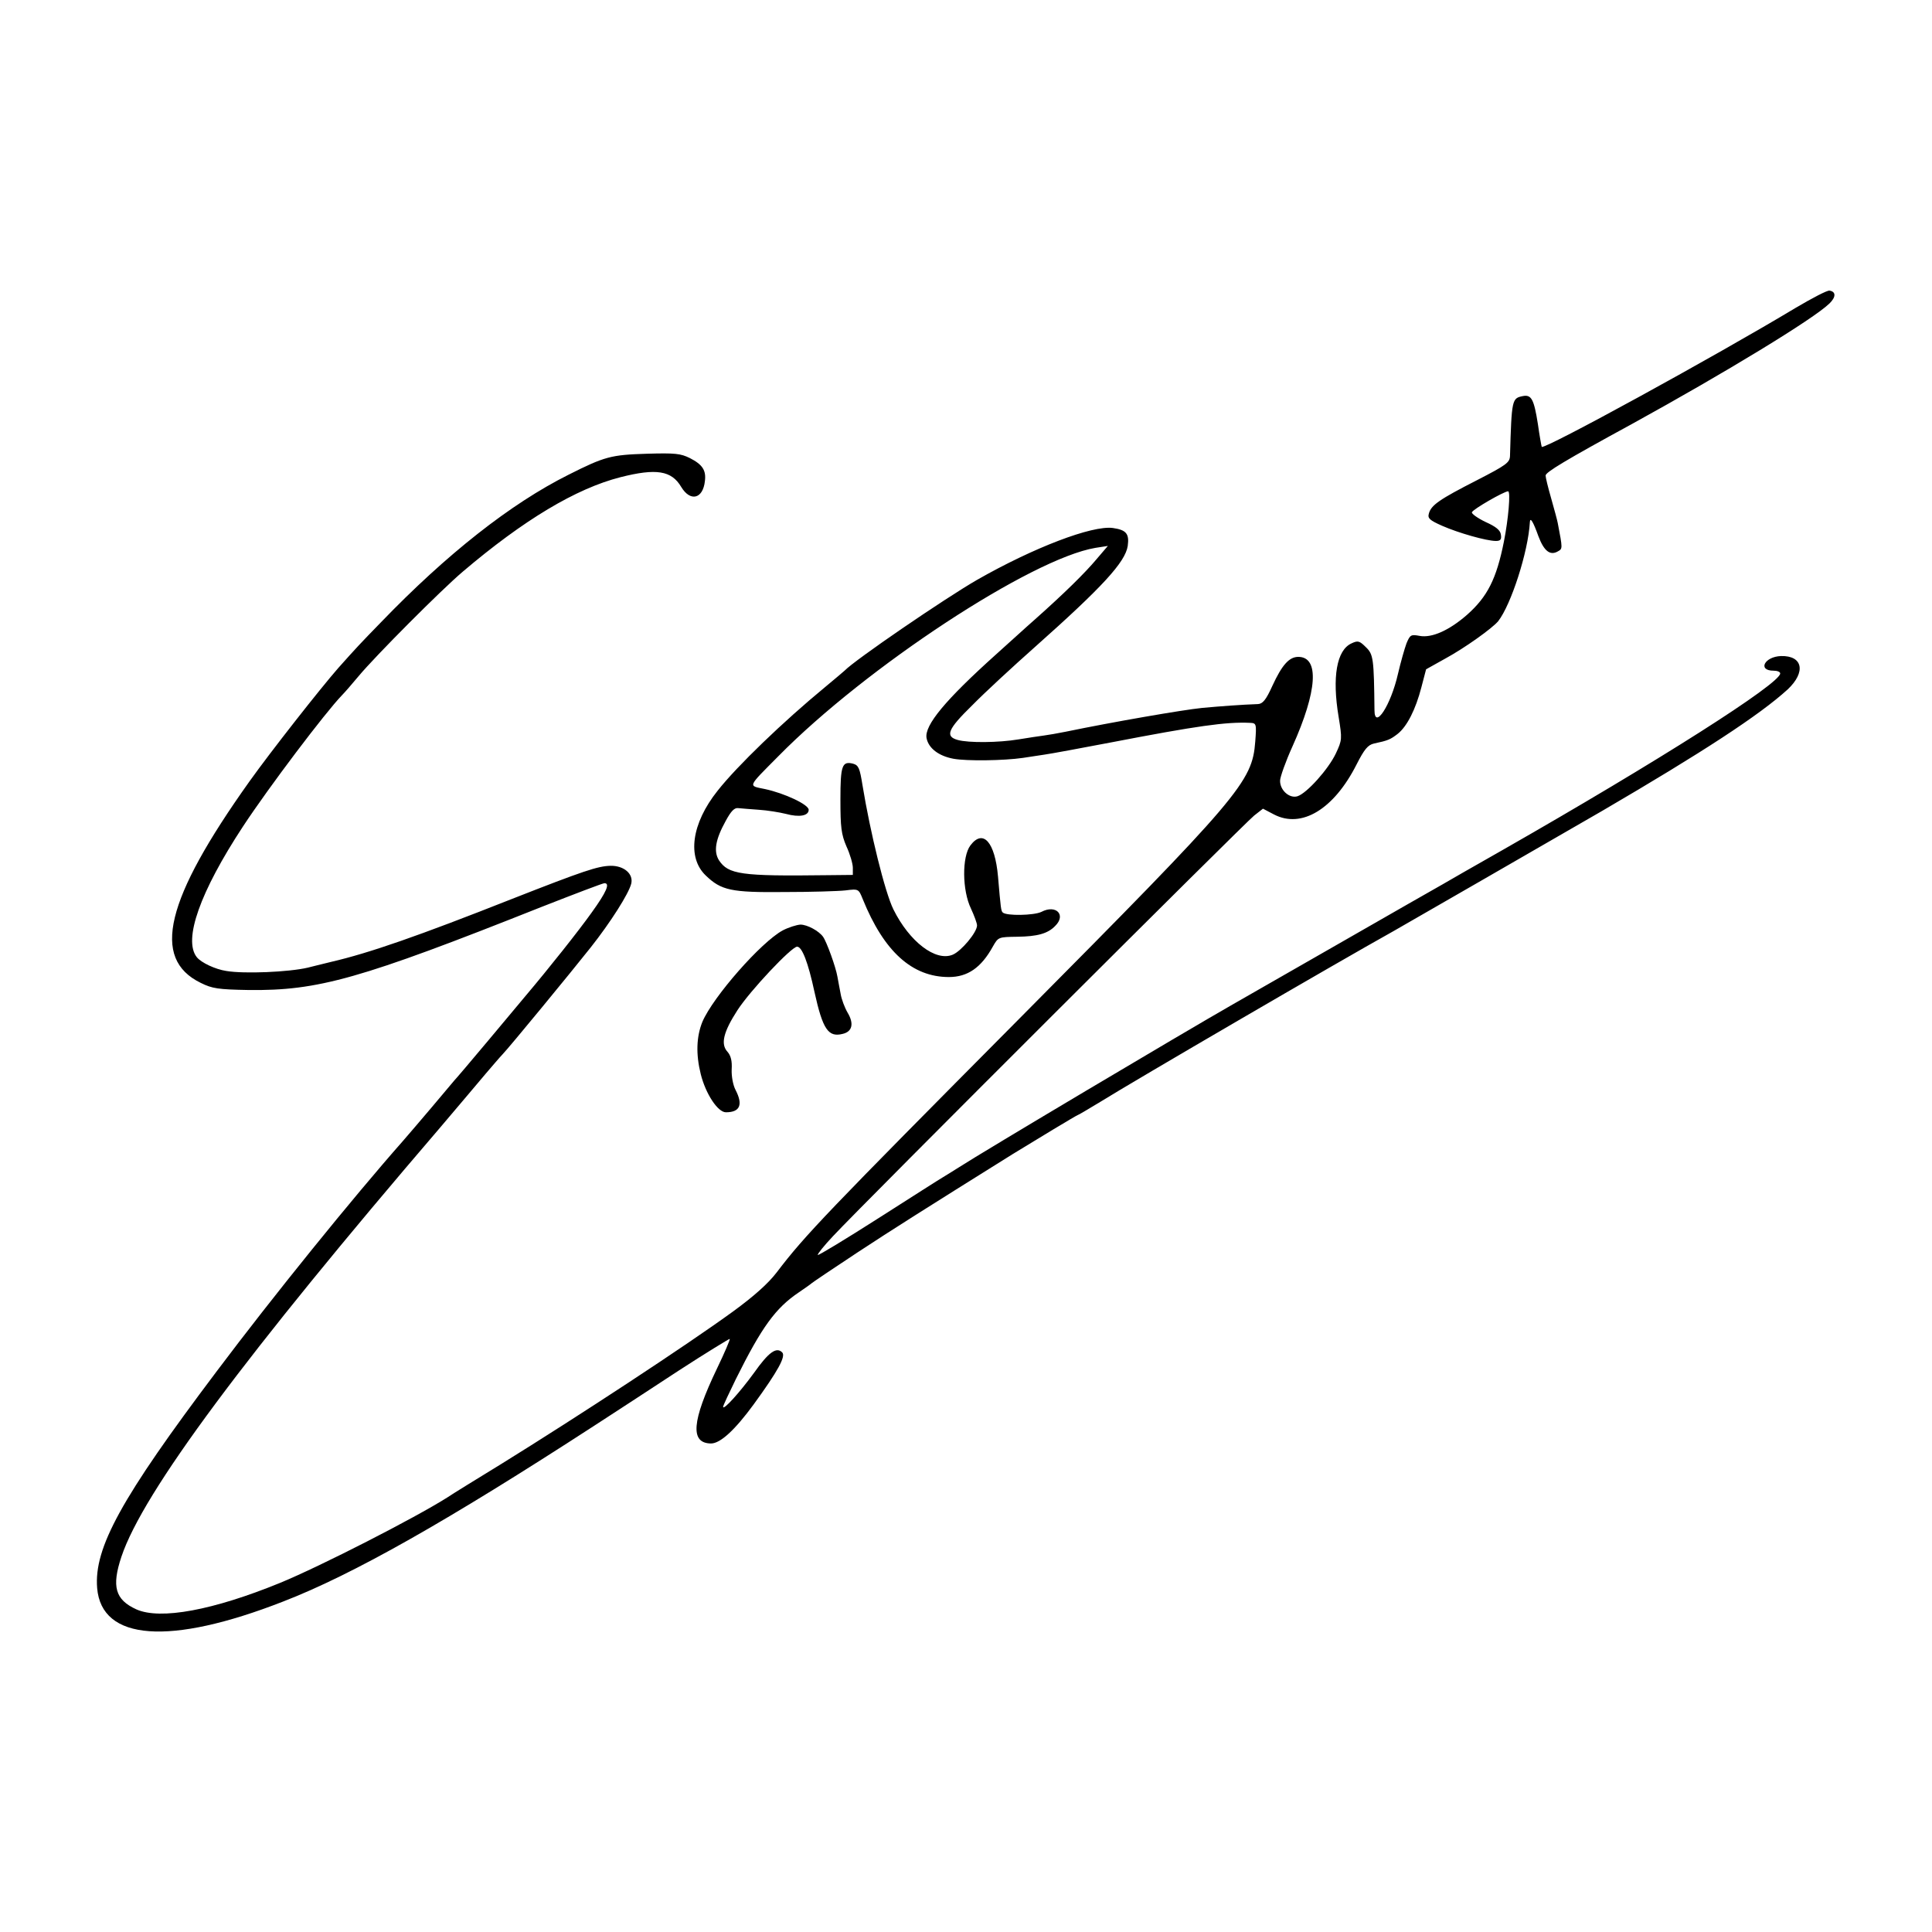
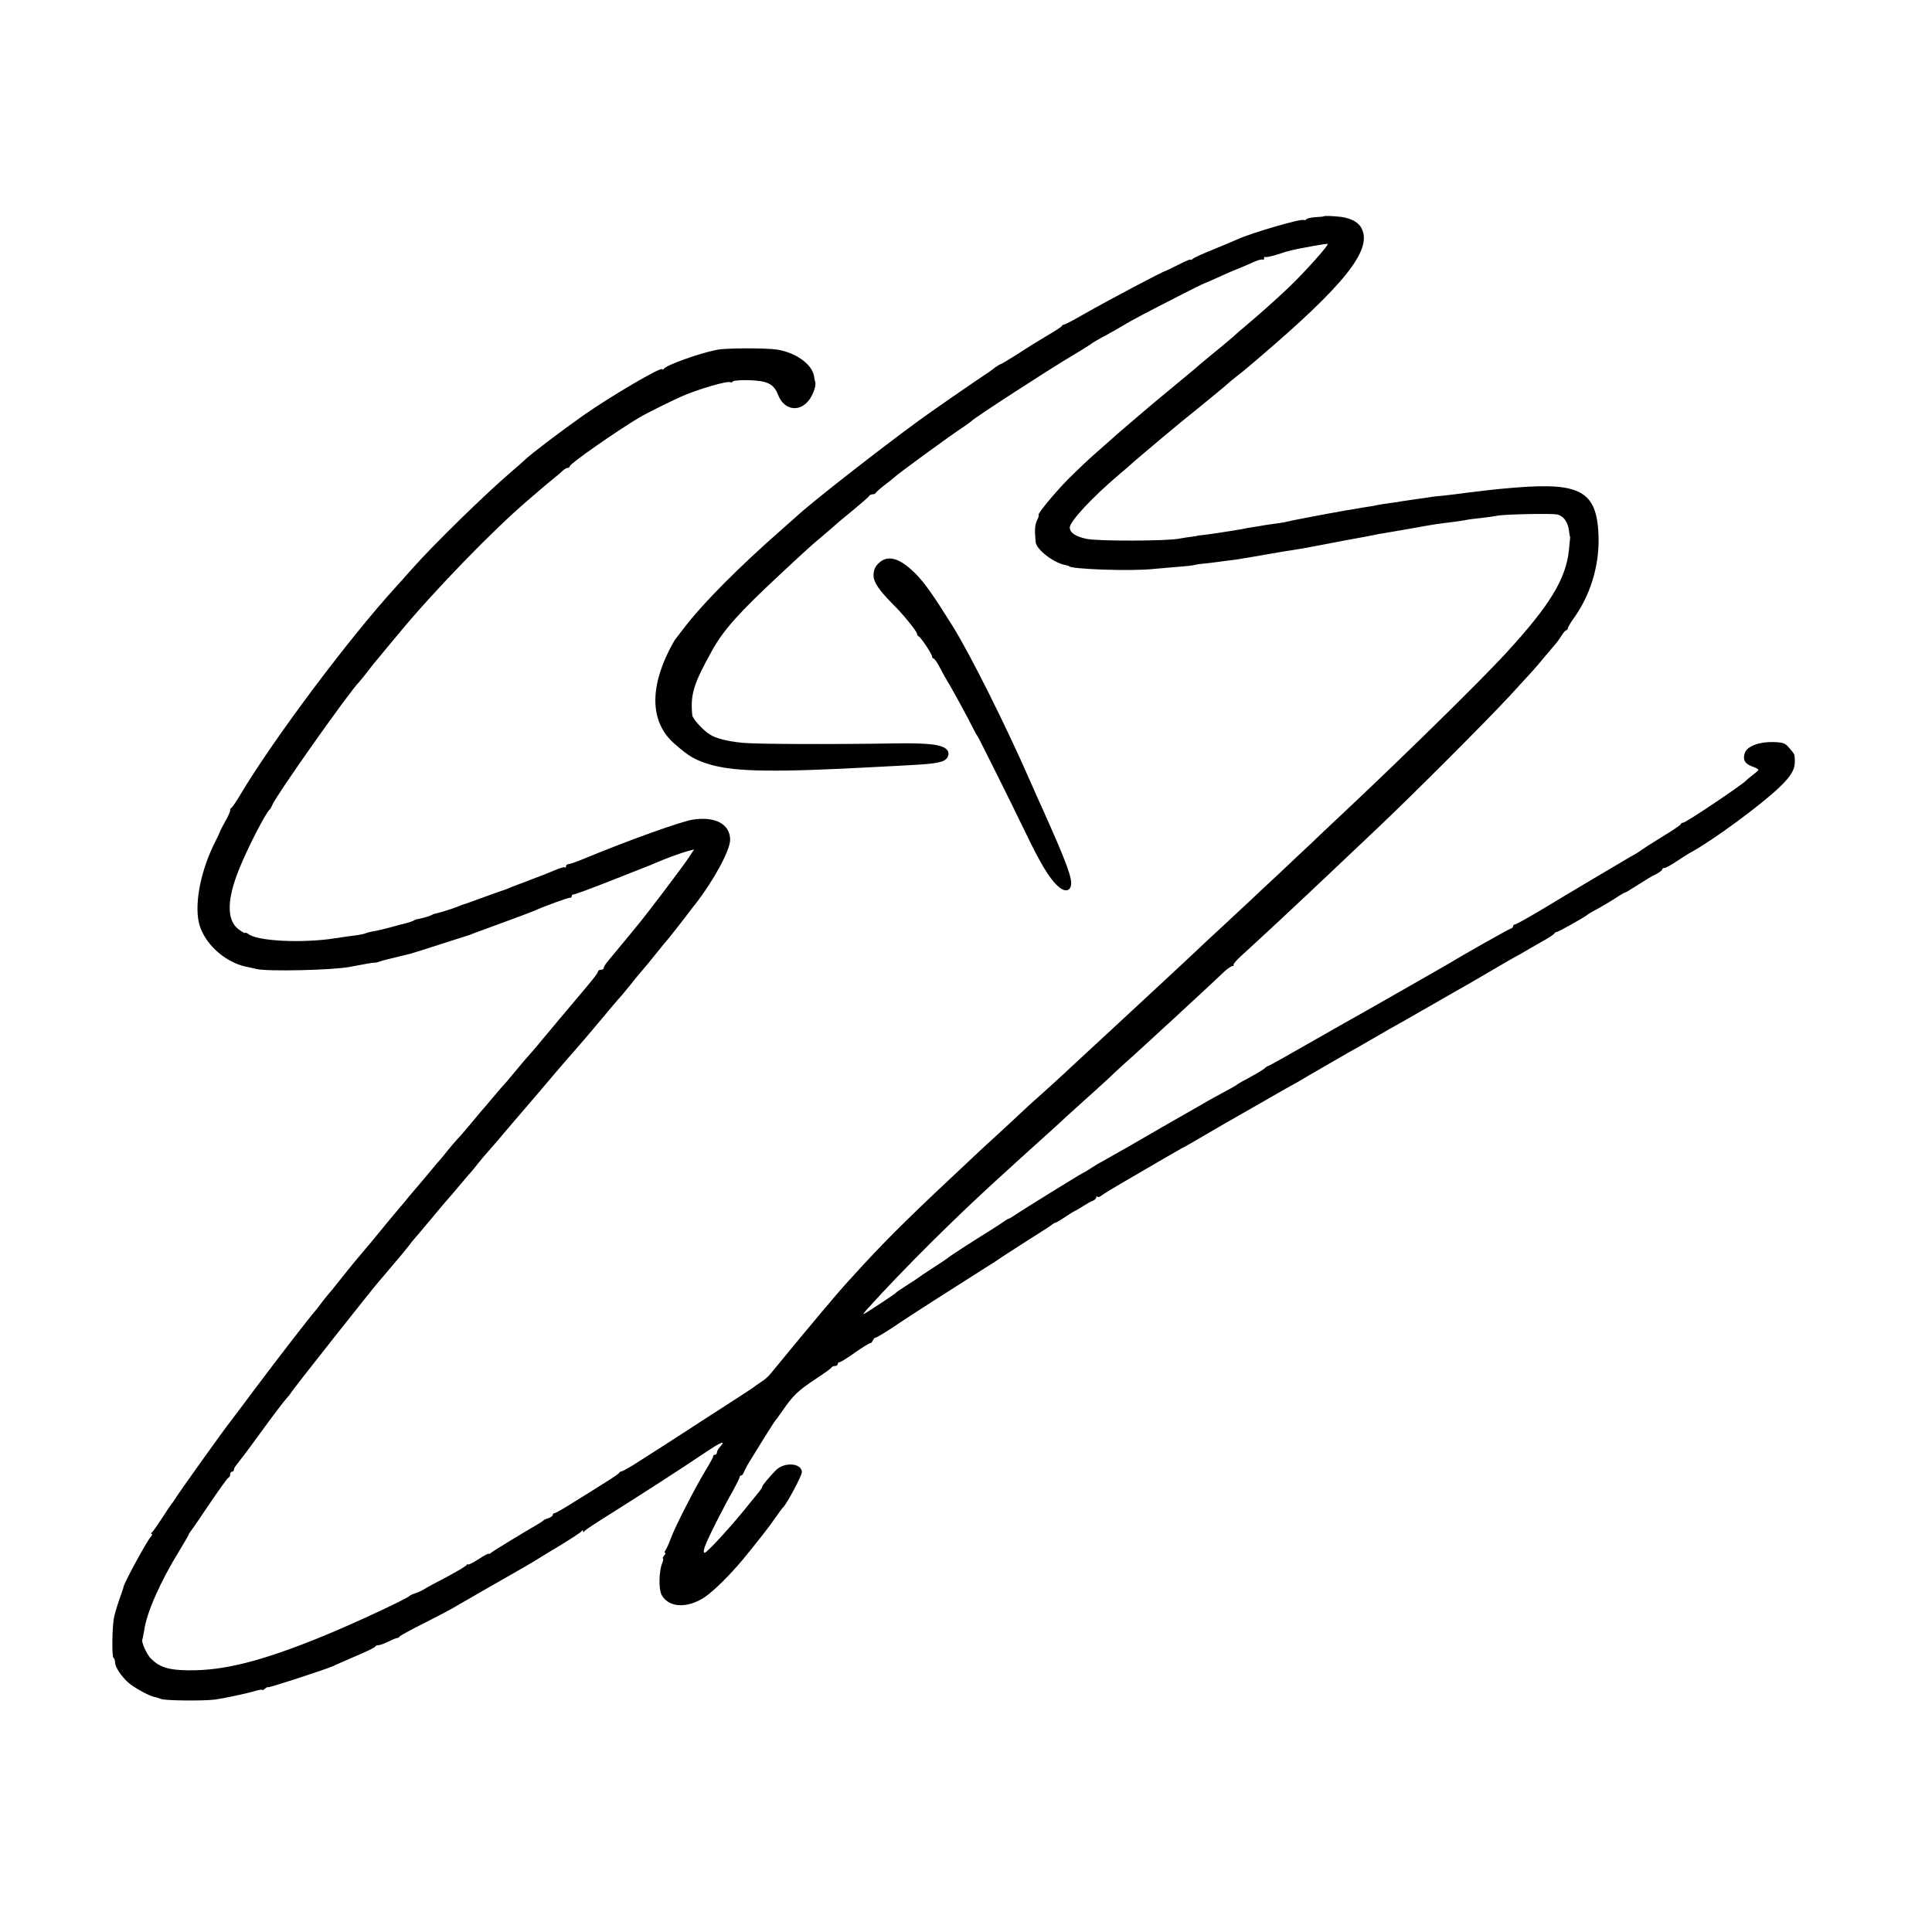
- <svg xmlns="http://www.w3.org/2000/svg" version="1.0" width="700pt" height="700pt" viewBox="0 0 700 700" preserveAspectRatio="xMidYMid meet">
-   <g transform="translate(0,700) scale(0.1,-0.1)" fill="#000000" stroke="none">
-     <path d="M6505 5884 c-291 -175 -910 -514 -919 -503 -1 2 -8 40 -14 83 -14 88 -23 107 -54 101 -40 -8 -41 -11 -47 -217 -1 -24 -13 -33 -120 -88 -135 -69 -166 -90 -174 -121 -5 -17 3 -24 48 -44 59 -26 161 -55 195 -55 16 0 21 5 18 23 -2 16 -18 29 -56 46 -29 14 -51 30 -49 35 4 11 115 75 131 76 10 0 1 -102 -15 -182 -27 -136 -60 -200 -133 -265 -65 -57 -128 -85 -172 -77 -32 6 -35 4 -48 -27 -7 -19 -21 -68 -31 -111 -26 -114 -85 -204 -85 -131 -2 187 -4 202 -31 228 -23 23 -29 25 -52 14 -54 -24 -71 -122 -47 -266 13 -80 13 -84 -10 -133 -27 -57 -105 -144 -139 -155 -29 -9 -64 22 -63 57 0 12 20 69 45 124 90 200 98 324 21 324 -33 0 -59 -29 -94 -105 -23 -51 -35 -65 -52 -66 -58 -2 -139 -8 -203 -14 -70 -7 -324 -51 -493 -86 -29 -6 -65 -12 -80 -14 -15 -2 -56 -8 -92 -14 -72 -12 -181 -13 -220 -2 -47 13 -36 39 52 125 45 46 148 141 228 212 244 217 327 307 336 366 6 44 -5 58 -54 65 -75 10 -287 -71 -492 -188 -118 -68 -444 -291 -480 -329 -3 -3 -34 -29 -70 -59 -153 -126 -320 -287 -390 -376 -95 -119 -111 -242 -43 -307 56 -54 92 -62 284 -60 97 0 197 3 223 6 47 6 47 5 62 -32 77 -190 179 -282 312 -282 68 0 117 34 159 110 20 35 20 35 89 36 72 1 110 11 137 39 41 40 3 79 -50 51 -27 -13 -127 -15 -140 -2 -6 6 -7 13 -17 130 -11 125 -54 174 -100 113 -31 -41 -30 -163 2 -229 12 -26 22 -53 22 -61 0 -25 -57 -93 -88 -106 -62 -26 -157 47 -215 164 -31 63 -84 279 -112 450 -10 62 -14 72 -34 78 -40 10 -46 -6 -46 -130 0 -100 3 -126 22 -170 13 -28 23 -63 23 -77 l0 -26 -97 -1 c-309 -4 -354 3 -388 54 -20 32 -13 75 24 142 20 37 32 49 46 47 11 -1 45 -4 75 -6 30 -2 74 -9 98 -15 48 -13 82 -7 82 15 0 19 -88 60 -158 75 -62 13 -66 4 48 119 318 323 917 716 1149 755 l45 7 -41 -48 c-41 -49 -116 -123 -224 -219 -31 -27 -93 -84 -139 -125 -185 -166 -261 -258 -253 -304 7 -37 44 -65 97 -75 48 -9 183 -7 252 3 22 3 57 9 79 12 22 3 130 23 240 44 312 60 417 75 504 71 23 -1 24 -3 19 -68 -11 -146 -54 -197 -854 -1003 -701 -706 -777 -785 -879 -919 -32 -42 -83 -87 -158 -142 -169 -123 -561 -380 -842 -554 -88 -54 -176 -108 -195 -121 -117 -74 -459 -249 -605 -309 -242 -99 -434 -135 -521 -96 -77 35 -90 83 -54 191 78 233 450 733 1155 1555 66 78 140 165 165 195 25 29 52 61 60 69 26 27 252 302 320 388 72 91 138 195 147 231 9 36 -27 66 -75 65 -46 -1 -97 -18 -357 -120 -339 -134 -517 -196 -655 -228 -36 -9 -74 -18 -85 -21 -68 -16 -230 -23 -295 -12 -40 6 -91 30 -107 50 -50 63 12 237 167 473 94 143 299 414 359 476 9 9 36 40 61 70 60 72 299 312 377 378 220 187 410 301 571 342 130 33 185 24 220 -35 33 -55 79 -44 86 21 5 39 -9 60 -54 83 -34 17 -54 19 -157 16 -129 -4 -152 -10 -283 -76 -210 -105 -442 -288 -680 -535 -75 -77 -89 -92 -155 -166 -64 -73 -244 -302 -321 -410 -305 -428 -357 -642 -177 -730 42 -21 64 -24 173 -26 253 -3 403 39 1062 301 120 47 222 86 228 86 21 0 8 -31 -46 -106 -47 -66 -154 -201 -242 -305 -11 -13 -71 -85 -133 -159 -62 -74 -118 -140 -124 -146 -5 -6 -41 -49 -80 -95 -38 -45 -86 -101 -106 -124 -181 -205 -470 -562 -675 -835 -345 -458 -444 -638 -432 -784 16 -191 263 -209 673 -49 254 98 599 294 1126 636 69 45 208 135 308 201 100 65 184 116 185 115 2 -2 -19 -51 -46 -107 -92 -192 -98 -271 -22 -272 34 0 87 49 155 142 88 121 117 174 103 188 -21 21 -49 1 -102 -74 -51 -70 -112 -138 -112 -123 0 4 21 49 46 100 94 189 144 258 229 315 22 15 42 29 45 32 3 3 77 53 165 111 134 88 237 153 565 358 78 48 232 141 235 141 2 0 39 22 82 48 122 76 853 502 1063 619 59 34 555 319 755 435 363 212 570 347 672 440 67 63 55 123 -24 121 -60 -2 -86 -53 -27 -53 13 0 24 -4 24 -10 0 -37 -442 -318 -1008 -641 -100 -57 -197 -112 -215 -123 -33 -18 -707 -405 -762 -436 -182 -104 -902 -532 -990 -589 -22 -14 -48 -30 -58 -36 -9 -5 -114 -72 -233 -148 -119 -76 -218 -136 -221 -134 -2 3 23 34 55 68 112 120 1494 1499 1526 1524 l32 25 40 -21 c100 -52 217 19 299 181 28 55 41 71 63 76 52 11 60 15 86 35 34 27 65 88 86 169 l17 65 68 38 c72 39 171 110 193 136 47 60 109 252 115 359 1 20 12 2 31 -51 20 -53 42 -71 70 -55 18 10 18 9 0 103 -2 11 -13 51 -24 90 -11 38 -20 75 -20 82 0 12 71 55 315 188 338 186 655 379 713 435 24 23 25 43 1 47 -8 2 -63 -27 -124 -63z" />
-     <path d="M2836 3629 c-78 -42 -252 -240 -291 -331 -22 -54 -24 -118 -6 -190 18 -72 62 -138 91 -138 51 0 63 27 35 81 -9 17 -15 49 -14 74 2 31 -3 50 -15 64 -26 28 -15 72 36 151 46 71 196 230 216 230 18 0 40 -57 63 -164 30 -136 50 -165 102 -152 35 8 42 37 18 77 -11 19 -22 49 -25 67 -3 17 -9 46 -12 64 -6 35 -39 126 -52 144 -15 21 -57 44 -82 44 -14 -1 -43 -10 -64 -21z" />
+ <svg xmlns="http://www.w3.org/2000/svg" version="1.0" width="1024pt" height="1024pt" viewBox="0 0 1024 1024" preserveAspectRatio="xMidYMid meet">
+   <g transform="translate(0,1024) scale(0.1,-0.1)" fill="#000000" stroke="none">
+     <path d="M7018 9094 c-2 -2 -23 -4 -46 -5 -24 -2 -46 -7 -48 -11 -3 -5 -9 -6 -13 -4 -13 9 -287 -71 -356 -104 -11 -5 -65 -28 -119 -50 -55 -22 -106 -45 -113 -51 -7 -7 -13 -9 -13 -5 0 3 -28 -8 -62 -26 -35 -18 -65 -32 -68 -33 -13 -1 -318 -163 -435 -230 -52 -30 -99 -55 -104 -55 -5 0 -11 -3 -13 -8 -1 -4 -37 -27 -78 -51 -41 -24 -112 -68 -157 -98 -46 -29 -86 -53 -89 -53 -3 0 -16 -8 -29 -17 -12 -10 -31 -24 -41 -30 -61 -40 -317 -217 -361 -250 -211 -154 -573 -437 -649 -508 -6 -5 -42 -37 -79 -70 -225 -197 -417 -390 -513 -515 -23 -30 -46 -60 -51 -66 -5 -6 -19 -31 -31 -54 -110 -215 -101 -393 25 -502 78 -69 112 -88 195 -112 133 -37 341 -40 875 -11 292 15 298 16 347 29 31 9 45 40 28 61 -23 28 -92 37 -260 35 -362 -6 -759 -4 -825 3 -85 9 -140 23 -174 45 -35 22 -91 83 -92 102 -10 110 6 163 104 340 61 111 145 204 361 405 53 50 114 106 135 125 20 19 59 53 86 75 26 22 55 47 64 55 9 9 54 47 101 85 47 39 87 73 88 78 2 4 10 7 17 7 7 0 15 3 17 8 2 4 23 23 48 42 25 19 47 37 50 40 14 15 294 220 369 269 20 13 38 27 41 30 12 15 416 277 535 347 44 26 87 53 95 59 8 7 44 28 80 47 36 20 81 45 100 57 42 25 79 45 270 143 80 41 148 75 153 76 4 1 40 17 80 35 39 18 88 39 107 46 19 8 53 22 74 32 22 10 43 16 48 13 4 -3 8 0 8 7 0 7 2 10 5 7 3 -3 34 3 68 14 68 22 68 22 181 43 44 8 81 14 83 12 6 -7 -124 -152 -208 -232 -74 -70 -163 -149 -237 -211 -13 -10 -38 -32 -55 -48 -18 -15 -63 -54 -102 -85 -38 -31 -72 -59 -75 -62 -3 -4 -59 -51 -125 -105 -66 -55 -133 -110 -149 -124 -139 -119 -182 -155 -186 -160 -3 -3 -41 -36 -85 -75 -44 -38 -113 -104 -154 -145 -72 -73 -168 -190 -156 -190 3 0 -1 -12 -8 -27 -12 -25 -14 -47 -8 -115 3 -40 94 -111 158 -123 10 -2 18 -4 18 -5 0 -17 339 -29 455 -15 19 2 71 6 115 10 44 3 87 8 95 10 8 3 37 7 64 9 26 3 65 8 85 11 20 2 52 7 71 9 19 3 89 14 155 26 66 12 134 23 150 25 17 2 77 13 135 24 58 11 119 23 135 26 17 3 44 8 60 11 17 3 39 7 50 9 11 2 31 6 45 9 14 3 39 8 55 10 17 3 82 14 145 25 120 22 143 25 225 35 28 4 59 8 70 11 11 2 47 7 80 10 33 4 68 9 78 11 27 8 288 14 320 7 32 -6 56 -38 62 -80 2 -15 4 -30 5 -33 2 -3 2 -8 2 -11 -1 -3 -3 -31 -6 -62 -16 -156 -100 -294 -336 -551 -136 -148 -563 -567 -889 -872 -46 -44 -108 -101 -136 -129 -29 -27 -106 -99 -170 -160 -65 -60 -135 -126 -155 -145 -21 -19 -86 -80 -145 -135 -60 -55 -127 -118 -150 -140 -43 -41 -74 -69 -274 -255 -63 -58 -130 -120 -150 -139 -20 -18 -80 -74 -134 -124 -54 -50 -117 -108 -140 -130 -23 -21 -73 -67 -111 -101 -38 -33 -86 -77 -106 -96 -20 -19 -83 -78 -140 -130 -57 -52 -118 -108 -135 -125 -303 -283 -428 -406 -567 -556 -91 -99 -105 -114 -172 -193 -22 -27 -46 -54 -51 -60 -11 -12 -238 -286 -270 -326 -11 -14 -33 -34 -50 -44 -16 -11 -34 -23 -40 -28 -5 -5 -80 -53 -165 -108 -85 -55 -162 -104 -170 -110 -25 -17 -262 -169 -310 -199 -25 -15 -49 -28 -54 -29 -5 0 -12 -4 -15 -9 -3 -5 -35 -27 -71 -49 -36 -23 -109 -69 -163 -102 -53 -34 -102 -62 -107 -62 -6 0 -10 -4 -10 -9 0 -5 -10 -13 -22 -17 -13 -4 -25 -9 -28 -13 -3 -3 -16 -12 -30 -20 -83 -48 -237 -142 -247 -151 -7 -6 -13 -8 -13 -5 0 3 -25 -10 -55 -30 -30 -19 -55 -31 -55 -27 0 4 -4 2 -8 -4 -4 -6 -50 -33 -102 -61 -52 -27 -106 -56 -120 -65 -14 -9 -36 -19 -50 -23 -14 -4 -27 -11 -30 -14 -11 -14 -305 -151 -463 -215 -321 -131 -520 -181 -707 -179 -105 1 -152 15 -199 61 -24 23 -55 94 -46 104 1 2 5 22 9 45 12 94 87 263 188 426 26 43 48 81 48 83 0 3 5 10 10 17 6 7 51 73 101 147 50 74 95 137 100 138 5 2 9 10 9 18 0 8 5 14 10 14 6 0 10 5 10 11 0 6 6 16 12 23 7 8 65 84 128 171 63 87 124 167 135 179 11 12 25 29 30 38 17 26 445 568 470 594 5 6 28 32 50 59 22 26 45 53 50 59 6 6 28 34 50 61 21 28 42 52 45 55 3 3 39 46 80 95 41 50 77 92 80 95 3 3 30 34 60 70 30 36 59 70 65 76 5 6 24 28 40 49 17 21 35 43 42 50 6 7 30 34 53 61 63 74 123 145 140 164 34 40 112 130 179 210 40 47 87 101 104 120 18 20 66 76 107 125 86 103 107 128 135 159 11 13 32 38 47 57 14 19 36 45 48 59 40 47 55 65 95 115 22 28 42 52 45 55 5 4 103 129 122 155 4 6 18 24 31 40 100 128 187 288 187 345 -1 82 -79 124 -197 106 -65 -10 -347 -112 -572 -205 -41 -17 -80 -31 -87 -31 -8 0 -14 -5 -14 -12 0 -6 -3 -9 -6 -5 -3 3 -27 -4 -52 -15 -26 -11 -81 -33 -122 -48 -41 -15 -88 -34 -105 -40 -16 -7 -34 -14 -40 -16 -5 -1 -55 -19 -110 -39 -55 -20 -104 -38 -110 -39 -5 -2 -22 -8 -36 -14 -22 -9 -103 -34 -119 -36 -3 -1 -9 -4 -15 -7 -9 -6 -63 -20 -75 -21 -3 0 -12 -4 -21 -9 -9 -4 -27 -10 -40 -13 -13 -3 -49 -12 -79 -21 -30 -8 -71 -18 -90 -21 -19 -3 -39 -8 -43 -11 -4 -2 -22 -6 -40 -9 -18 -2 -75 -10 -127 -18 -172 -26 -410 -14 -454 24 -7 5 -15 8 -18 5 -2 -2 -19 8 -38 23 -59 50 -57 157 8 317 46 114 141 298 162 315 4 3 9 13 13 23 17 46 402 592 461 653 6 6 22 26 36 44 27 36 63 80 97 120 11 14 49 59 83 100 185 223 493 540 674 695 32 28 67 57 78 67 10 9 37 31 60 50 23 18 47 39 54 46 7 6 17 12 23 12 6 0 11 4 11 9 0 13 246 185 370 259 39 23 176 91 230 114 86 37 237 81 251 72 4 -2 10 -1 13 4 3 5 40 8 83 7 101 -3 134 -19 157 -78 29 -76 105 -94 157 -36 26 29 46 82 40 104 -2 6 -5 21 -7 34 -12 62 -97 122 -194 138 -56 9 -273 9 -320 -1 -96 -19 -268 -81 -282 -101 -4 -5 -8 -6 -8 -2 0 17 -272 -142 -420 -246 -115 -81 -276 -203 -309 -235 -9 -9 -43 -39 -75 -66 -137 -118 -400 -374 -521 -510 -33 -37 -71 -80 -85 -95 -253 -277 -652 -811 -825 -1101 -21 -36 -43 -68 -48 -71 -5 -3 -8 -9 -7 -13 2 -4 -10 -31 -26 -59 -16 -29 -29 -54 -29 -57 -1 -3 -10 -23 -21 -45 -78 -151 -114 -327 -90 -435 25 -107 134 -209 251 -234 17 -3 41 -9 55 -12 56 -14 403 -6 492 11 83 16 130 24 136 23 4 -1 14 2 22 5 13 5 44 13 165 42 11 3 85 26 165 52 80 26 147 47 150 48 3 1 12 5 20 8 8 3 78 29 155 57 77 28 154 57 170 64 58 26 180 70 188 68 4 -1 7 3 7 8 0 6 6 10 13 10 6 0 93 32 192 71 99 39 190 75 203 80 12 5 32 13 45 19 47 20 123 48 159 58 l37 10 -27 -41 c-23 -37 -227 -307 -273 -361 -9 -12 -45 -55 -79 -96 -34 -41 -70 -85 -81 -98 -10 -12 -19 -27 -19 -32 0 -6 -7 -10 -15 -10 -8 0 -15 -4 -15 -8 0 -8 -22 -37 -90 -117 -19 -23 -55 -65 -80 -95 -25 -29 -53 -63 -62 -74 -40 -48 -62 -73 -96 -115 -21 -24 -42 -49 -49 -56 -6 -6 -35 -41 -64 -76 -29 -35 -55 -66 -59 -69 -3 -3 -30 -34 -60 -70 -30 -36 -57 -67 -60 -70 -3 -3 -25 -30 -50 -60 -25 -30 -56 -67 -70 -81 -14 -15 -38 -43 -55 -64 -16 -21 -35 -43 -40 -49 -6 -6 -33 -38 -60 -71 -28 -33 -54 -65 -60 -71 -5 -6 -26 -30 -45 -53 -19 -24 -39 -48 -45 -54 -29 -34 -124 -149 -153 -185 -19 -22 -43 -51 -54 -64 -35 -41 -52 -62 -113 -138 -32 -41 -64 -80 -70 -86 -5 -6 -19 -23 -30 -38 -11 -16 -25 -33 -31 -40 -23 -25 -198 -251 -318 -411 -70 -93 -132 -177 -139 -185 -29 -36 -269 -371 -292 -409 -5 -9 -12 -18 -15 -21 -3 -3 -25 -36 -50 -75 -25 -38 -49 -73 -55 -77 -5 -4 -6 -8 -1 -8 5 0 2 -8 -6 -17 -23 -27 -140 -242 -143 -263 0 -3 -11 -36 -25 -75 -13 -38 -25 -81 -27 -95 -9 -54 -10 -200 -2 -206 5 -3 9 -14 9 -26 0 -23 32 -72 70 -106 27 -25 109 -70 137 -76 10 -1 26 -7 37 -11 22 -9 222 -11 286 -3 50 7 168 32 218 47 17 5 32 7 32 4 0 -3 7 0 15 7 8 7 15 10 15 7 0 -5 307 95 345 112 11 6 65 29 120 53 55 23 102 46 103 50 2 5 10 8 18 8 8 0 31 9 52 19 20 10 41 19 46 19 5 0 12 4 15 9 3 4 62 37 131 71 69 35 132 68 140 73 8 5 87 50 175 101 213 121 255 146 287 166 15 9 71 44 125 76 54 33 101 64 105 70 5 7 8 7 8 1 0 -7 3 -7 8 0 4 6 68 48 142 94 143 90 372 237 505 327 78 52 104 62 72 26 -10 -10 -17 -24 -17 -30 0 -7 -4 -12 -10 -12 -5 0 -10 -4 -10 -9 0 -5 -19 -40 -42 -77 -57 -95 -161 -298 -183 -359 -10 -27 -23 -56 -28 -62 -5 -7 -6 -13 -2 -13 4 0 2 -7 -5 -15 -7 -8 -10 -15 -6 -15 3 0 1 -12 -5 -27 -17 -44 -18 -135 -3 -165 36 -69 135 -75 228 -14 51 35 131 114 204 201 82 100 146 182 174 224 18 25 34 48 38 51 18 15 100 168 100 187 0 49 -93 56 -138 10 -38 -39 -72 -80 -72 -87 0 -4 -8 -16 -17 -27 -10 -12 -31 -38 -48 -59 -79 -101 -227 -264 -240 -264 -9 0 -5 21 11 58 26 59 100 204 139 271 19 35 35 67 35 72 0 5 4 9 9 9 5 0 11 8 14 18 4 9 16 34 29 54 13 20 47 77 77 125 30 48 57 90 60 93 3 3 21 28 40 55 53 77 79 103 171 164 47 31 87 59 88 64 2 4 10 7 18 7 8 0 14 5 14 10 0 6 4 10 10 10 5 0 41 22 80 50 39 27 75 50 80 50 6 0 13 7 16 15 4 8 10 15 14 15 7 0 72 40 130 80 41 28 284 184 455 292 33 20 65 41 70 45 6 5 69 45 140 91 72 45 135 86 142 92 7 5 15 10 18 10 4 0 25 13 48 28 23 16 49 32 57 35 8 4 29 16 45 27 17 11 38 23 48 26 9 4 17 11 17 17 0 6 3 7 7 4 3 -4 13 -1 22 7 9 7 59 38 111 68 52 30 145 84 206 120 61 35 117 68 125 71 8 4 30 17 49 28 33 20 272 158 347 200 18 10 49 28 68 39 19 11 51 29 70 40 19 11 50 28 68 38 17 11 77 45 132 77 55 32 116 67 135 78 19 10 80 45 135 77 55 32 116 67 135 77 19 11 98 56 175 100 77 44 156 90 175 100 19 11 85 49 146 85 61 36 117 68 125 72 8 4 23 12 34 19 11 7 52 30 90 52 39 21 72 43 73 47 2 4 7 8 12 8 9 0 151 80 160 89 3 3 25 17 50 30 25 13 68 39 97 57 28 19 54 34 57 34 3 0 24 12 48 28 73 46 82 52 116 69 17 9 32 20 32 25 0 4 6 8 13 8 7 0 37 17 67 37 30 20 63 41 75 47 115 63 371 251 467 344 64 61 83 96 81 145 -1 29 -2 31 -29 62 -23 27 -32 30 -85 32 -74 2 -137 -22 -150 -55 -14 -36 -2 -60 37 -74 18 -6 34 -15 34 -18 0 -3 -12 -14 -27 -25 -14 -11 -32 -25 -38 -32 -30 -29 -319 -223 -333 -223 -6 0 -12 -4 -14 -9 -1 -4 -46 -35 -98 -66 -52 -32 -102 -64 -110 -70 -8 -7 -35 -24 -60 -37 -35 -20 -365 -216 -450 -268 -82 -49 -154 -90 -161 -90 -5 0 -9 -4 -9 -9 0 -5 -6 -11 -13 -13 -10 -2 -263 -145 -317 -179 -18 -11 -385 -220 -457 -261 -29 -16 -155 -87 -279 -158 -125 -72 -229 -130 -232 -130 -3 0 -13 -6 -21 -14 -9 -7 -43 -28 -75 -45 -33 -17 -64 -35 -70 -40 -6 -5 -39 -24 -74 -42 -35 -19 -71 -39 -80 -44 -9 -6 -64 -37 -122 -70 -57 -33 -112 -64 -122 -70 -78 -46 -288 -166 -323 -185 -11 -5 -33 -19 -50 -30 -16 -11 -37 -23 -45 -27 -19 -9 -326 -199 -362 -224 -15 -10 -30 -19 -33 -19 -3 0 -11 -5 -18 -10 -7 -6 -46 -31 -87 -57 -86 -53 -213 -135 -220 -143 -3 -3 -36 -25 -75 -50 -38 -25 -72 -47 -75 -50 -3 -3 -30 -21 -60 -40 -30 -19 -57 -37 -60 -41 -4 -6 -131 -90 -170 -113 -8 -5 -1 6 15 24 199 220 475 494 725 720 15 14 65 59 111 101 46 42 106 96 133 120 27 24 65 59 85 78 20 18 67 61 105 95 38 33 89 81 115 104 25 24 66 62 90 84 24 21 87 78 139 126 52 48 106 98 121 111 14 13 75 70 135 125 60 56 122 113 138 129 17 15 35 27 41 27 6 0 8 3 5 6 -3 3 15 24 40 47 55 50 49 45 193 178 149 140 178 166 280 263 47 44 157 149 244 231 189 178 597 587 710 710 126 137 130 141 171 191 21 25 49 58 62 73 13 14 30 38 40 54 9 15 20 27 24 27 4 0 8 5 8 10 0 6 14 29 31 53 86 118 134 273 132 422 -5 248 -88 299 -438 271 -49 -4 -103 -9 -120 -11 -16 -2 -55 -6 -85 -10 -30 -3 -66 -8 -80 -10 -14 -2 -54 -7 -90 -11 -36 -3 -72 -7 -80 -9 -8 -1 -40 -6 -70 -10 -30 -4 -64 -9 -75 -11 -11 -2 -40 -7 -65 -10 -25 -3 -54 -8 -65 -10 -11 -3 -36 -7 -55 -10 -19 -3 -46 -7 -60 -10 -14 -2 -38 -6 -55 -9 -109 -19 -311 -58 -315 -60 -3 -2 -26 -6 -50 -9 -25 -3 -56 -8 -70 -10 -14 -3 -41 -7 -60 -10 -19 -3 -44 -7 -55 -10 -30 -6 -175 -28 -210 -32 -16 -1 -30 -3 -30 -4 0 -1 -14 -3 -30 -5 -17 -2 -46 -6 -65 -10 -65 -13 -432 -14 -491 -1 -58 12 -89 33 -89 60 0 32 117 158 257 277 10 8 54 46 98 85 45 38 103 87 129 109 27 22 54 45 60 50 6 6 69 57 141 115 71 58 137 112 145 120 9 8 33 29 54 45 22 17 50 39 62 50 13 11 34 29 47 40 463 394 612 581 554 694 -18 37 -66 60 -135 64 -34 3 -63 3 -64 1z" />
+     <path d="M4656 7254 c-19 -19 -26 -37 -26 -64 0 -37 31 -81 110 -160 45 -44 120 -137 120 -148 0 -6 4 -12 8 -14 12 -4 72 -95 72 -107 0 -6 4 -11 8 -11 4 0 18 -19 30 -42 12 -24 32 -59 43 -78 24 -38 116 -207 139 -255 8 -16 17 -32 20 -35 5 -5 177 -350 259 -520 75 -155 119 -229 163 -272 35 -35 66 -36 74 -3 9 37 -21 120 -155 418 -11 23 -38 85 -61 137 -128 293 -319 675 -413 825 -98 157 -146 225 -191 271 -87 88 -151 106 -200 58z" />
  </g>
</svg>
